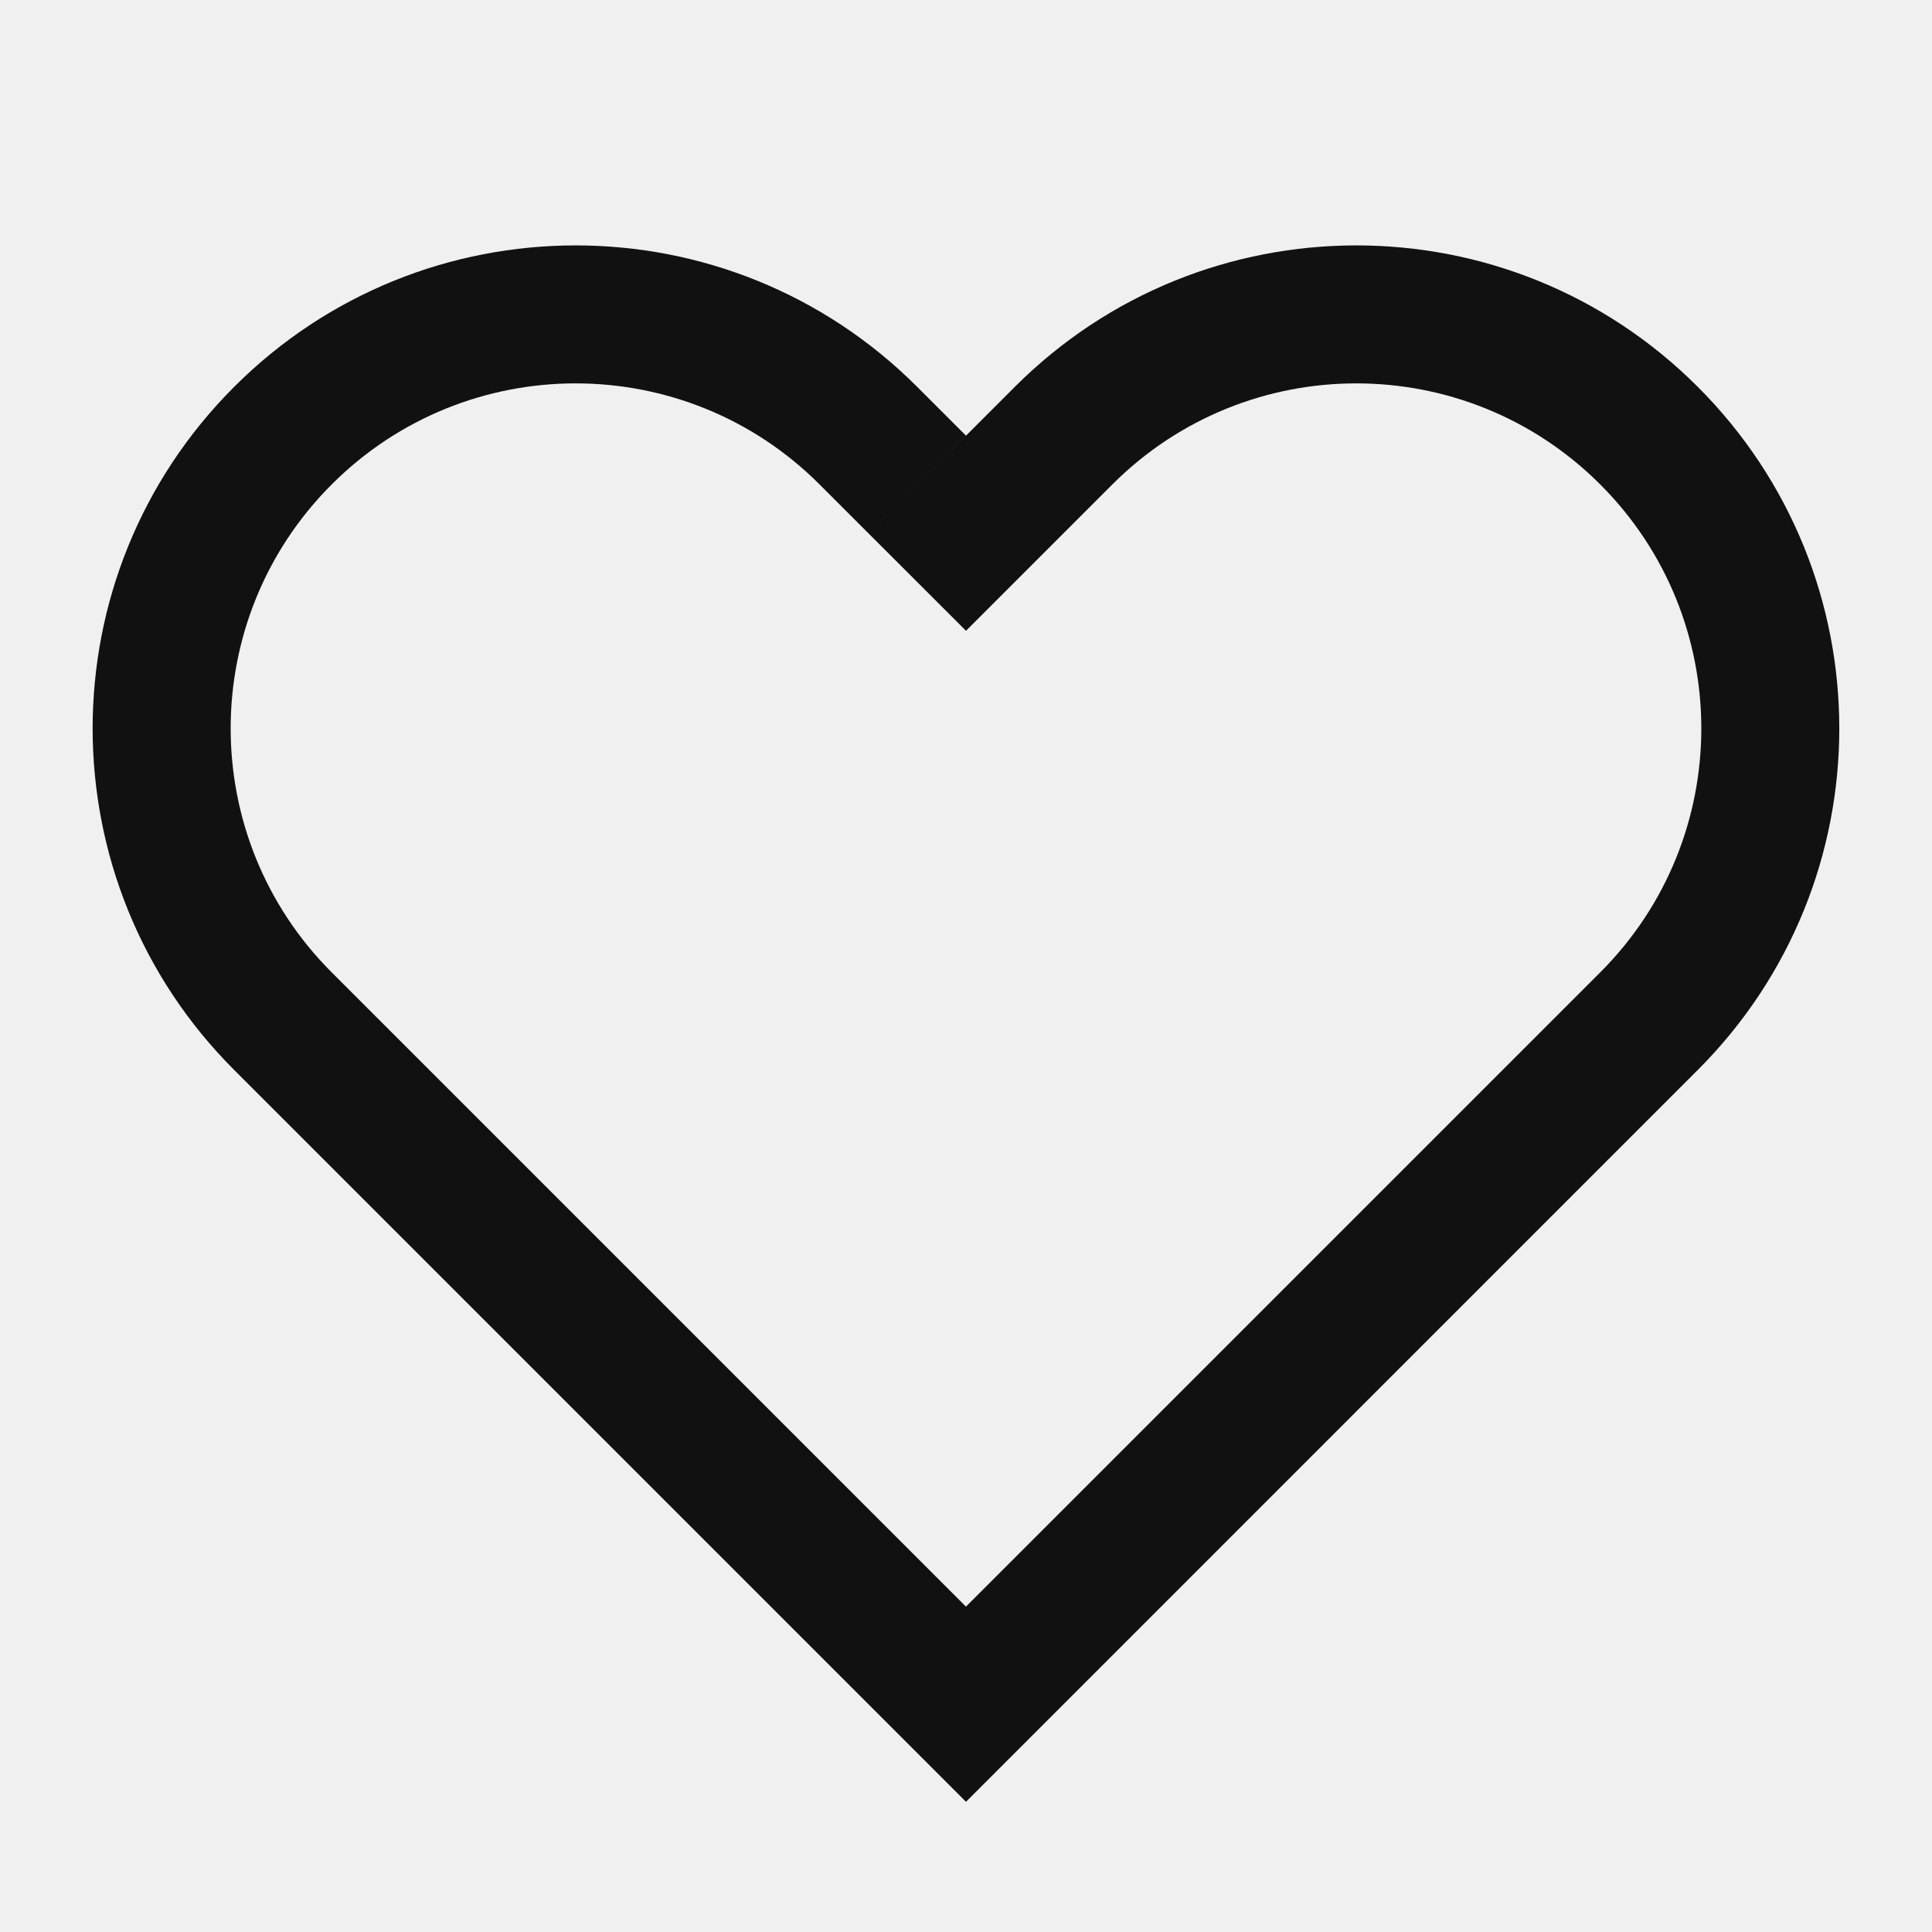
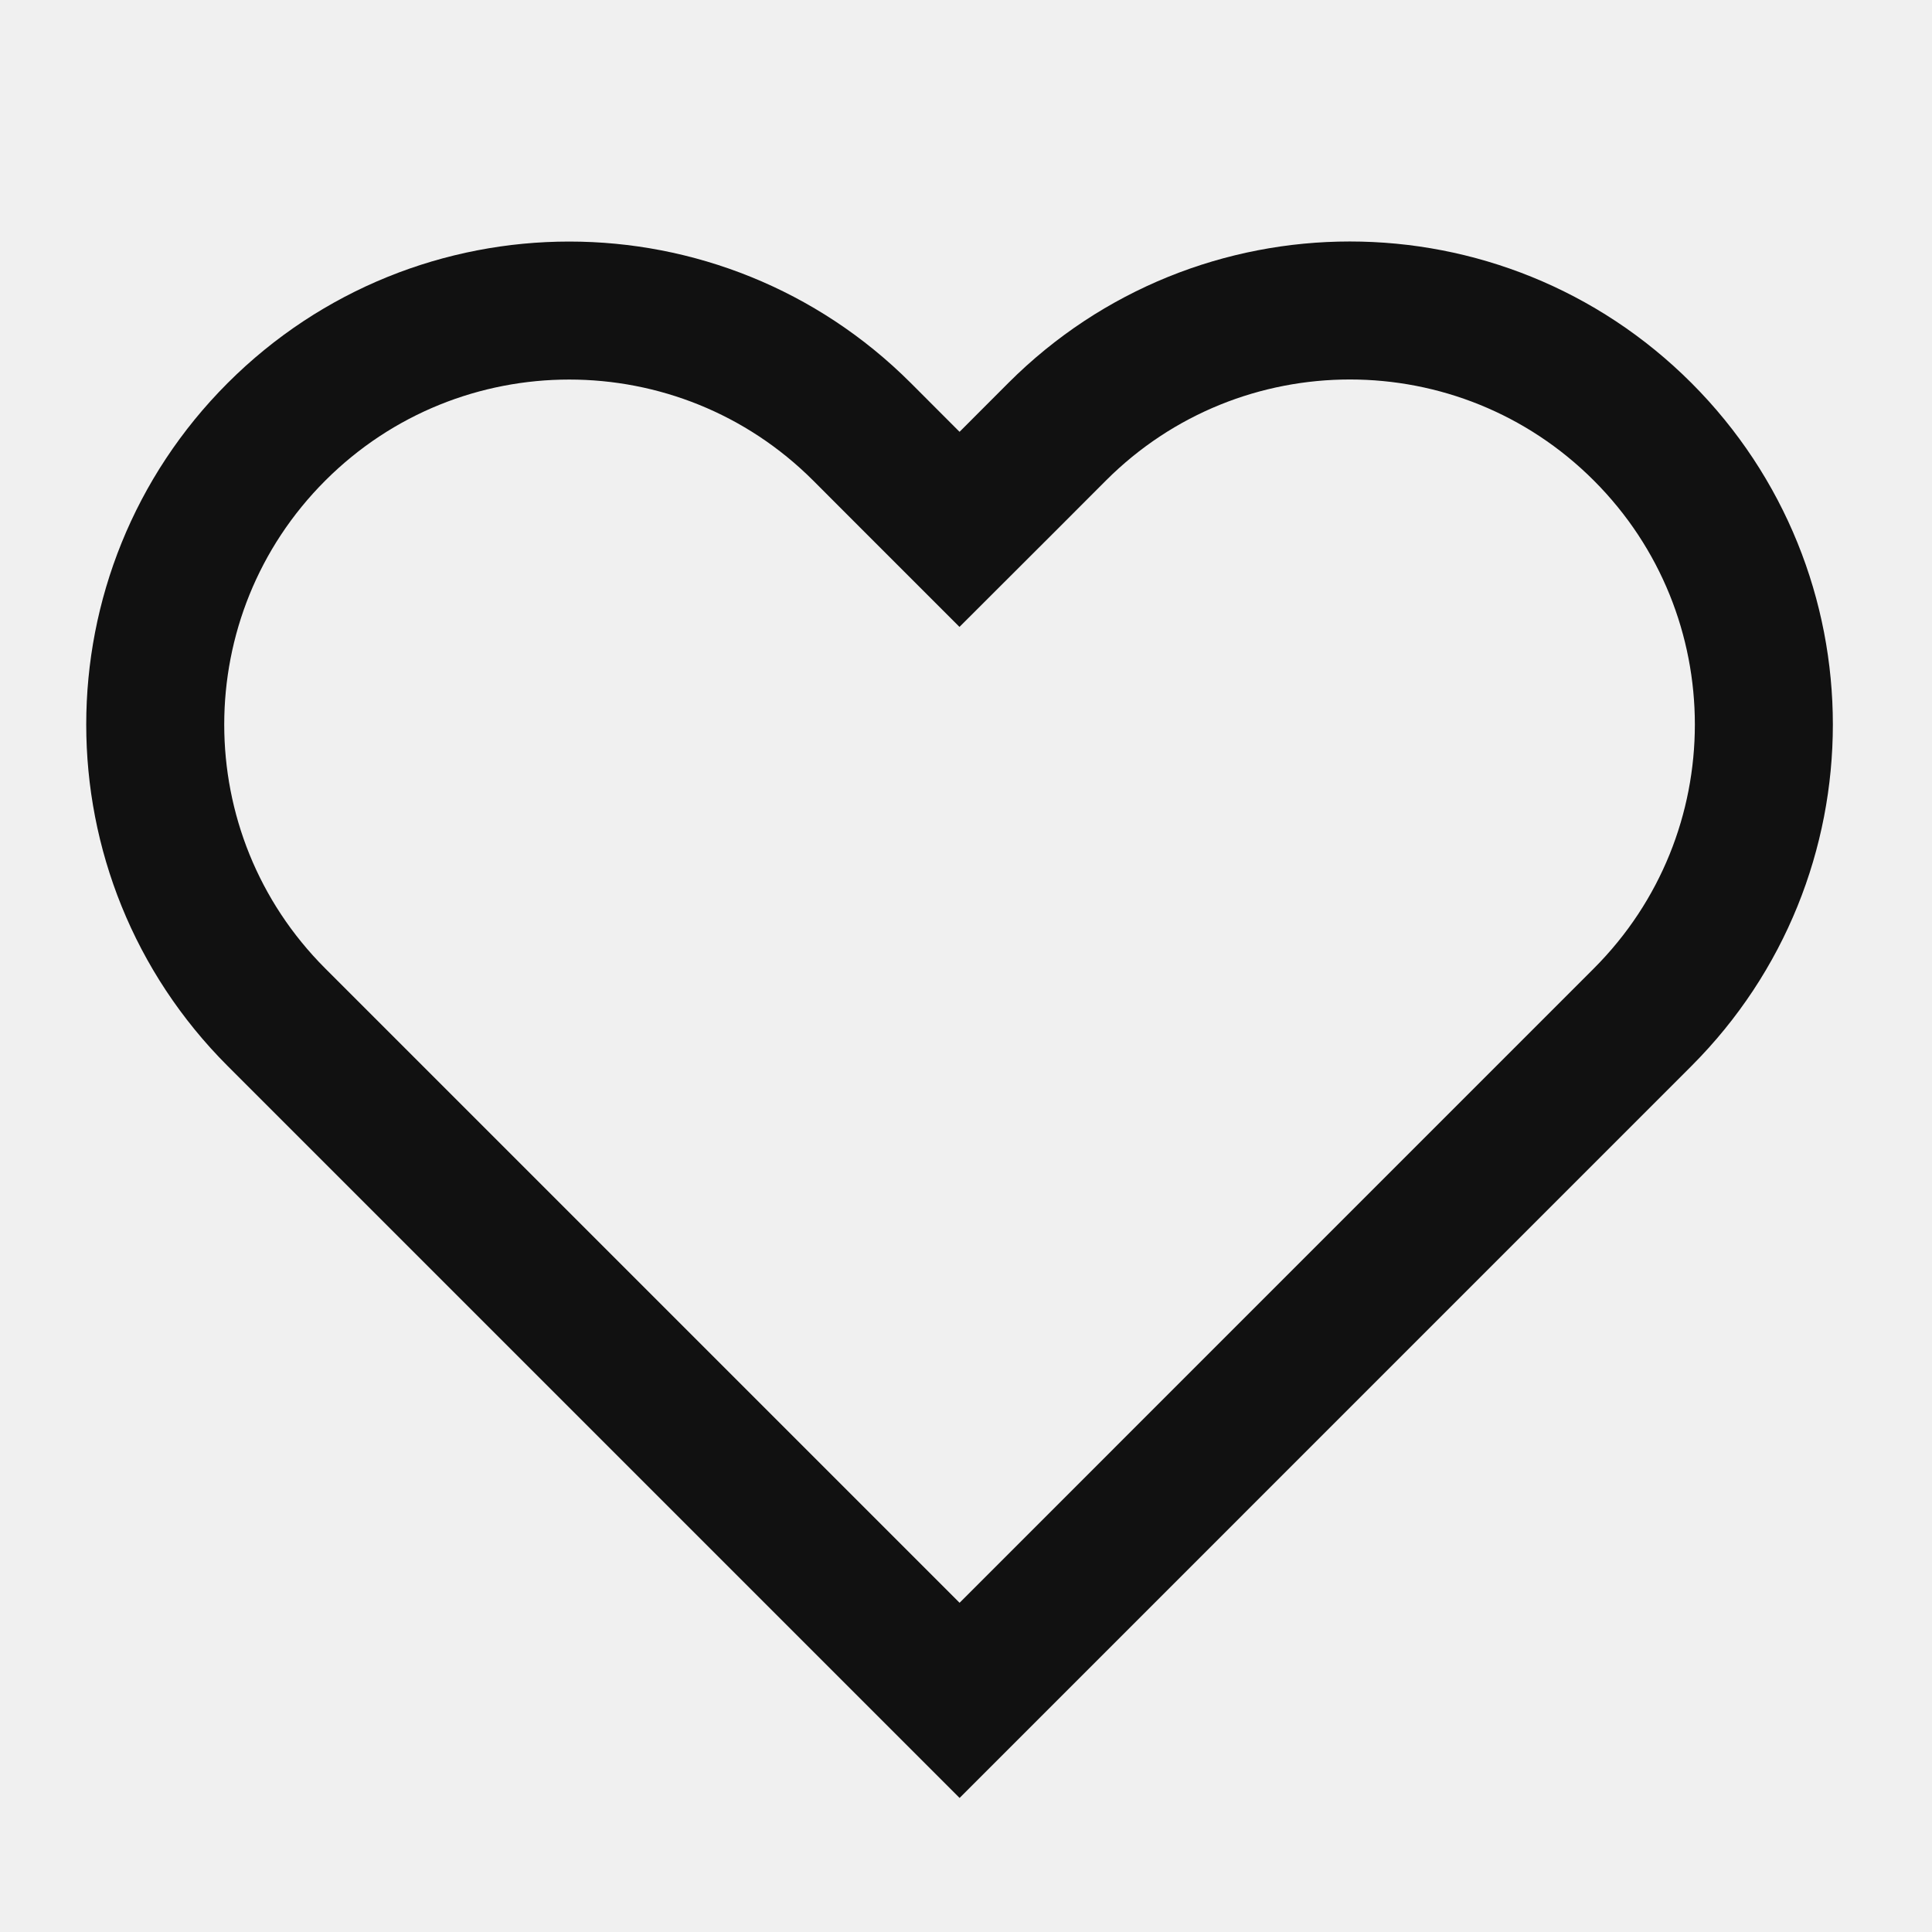
<svg xmlns="http://www.w3.org/2000/svg" width="28" height="28" viewBox="0 0 28 28" fill="none">
-   <g clip-path="url(#clip0_6124_6386)">
-     <mask id="path-1-inside-1_6124_6386" fill="white">
-       <path fill-rule="evenodd" clip-rule="evenodd" d="M3.393 5.607C0.659 8.341 0.659 12.773 3.393 15.506L4.1 16.213L14 26.113L23.899 16.213L24.606 15.506C27.34 12.773 27.34 8.341 24.606 5.607C21.873 2.873 17.441 2.873 14.707 5.607L14 6.314L13.293 5.607C10.559 2.873 6.127 2.873 3.393 5.607Z" />
-     </mask>
-     <path d="M3.393 15.506L4.807 14.092L3.393 15.506ZM4.1 16.213L2.686 17.628L4.1 16.213ZM14 26.113L12.585 27.527L14 28.941L15.414 27.527L14 26.113ZM14.707 5.607L13.293 4.193L14.707 5.607ZM14 6.314L12.585 7.728L14 9.142L15.414 7.728L14 6.314ZM4.807 14.092C2.855 12.14 2.855 8.974 4.807 7.021L1.979 4.193C-1.536 7.707 -1.536 13.406 1.979 16.921L4.807 14.092ZM5.514 14.799L4.807 14.092L1.979 16.921L2.686 17.628L5.514 14.799ZM15.414 24.699L5.514 14.799L2.686 17.628L12.585 27.527L15.414 24.699ZM22.485 14.799L12.585 24.699L15.414 27.527L25.313 17.628L22.485 14.799ZM23.192 14.092L22.485 14.799L25.313 17.628L26.02 16.921L23.192 14.092ZM23.192 7.021C25.145 8.974 25.145 12.14 23.192 14.092L26.02 16.921C29.535 13.406 29.535 7.707 26.02 4.193L23.192 7.021ZM16.121 7.021C18.074 5.068 21.239 5.068 23.192 7.021L26.02 4.193C22.506 0.678 16.807 0.678 13.293 4.193L16.121 7.021ZM15.414 7.728L16.121 7.021L13.293 4.193L12.585 4.9L15.414 7.728ZM11.878 7.021L12.585 7.728L15.414 4.9L14.707 4.193L11.878 7.021ZM4.807 7.021C6.76 5.068 9.926 5.068 11.878 7.021L14.707 4.193C11.192 0.678 5.494 0.678 1.979 4.193L4.807 7.021Z" fill="#111111" mask="url(#path-1-inside-1_6124_6386)" />
-   </g>
-   <defs>
-     <clipPath id="clip0_6124_6386">
-       <rect width="28" height="28" fill="white" />
-     </clipPath>
-   </defs>
+   <path d="M13.907 24.643L4.007 14.743C1.664 12.4 1.664 8.601 4.007 6.258C6.351 3.915 10.149 3.915 12.493 6.258L13.199 6.965L13.906 7.672L14.614 6.965L15.321 6.257C17.664 3.914 21.463 3.914 23.806 6.257C26.149 8.601 26.149 12.399 23.806 14.743L23.806 14.743L13.907 24.643Z" stroke="#111111" stroke-width="2" />
</svg>
